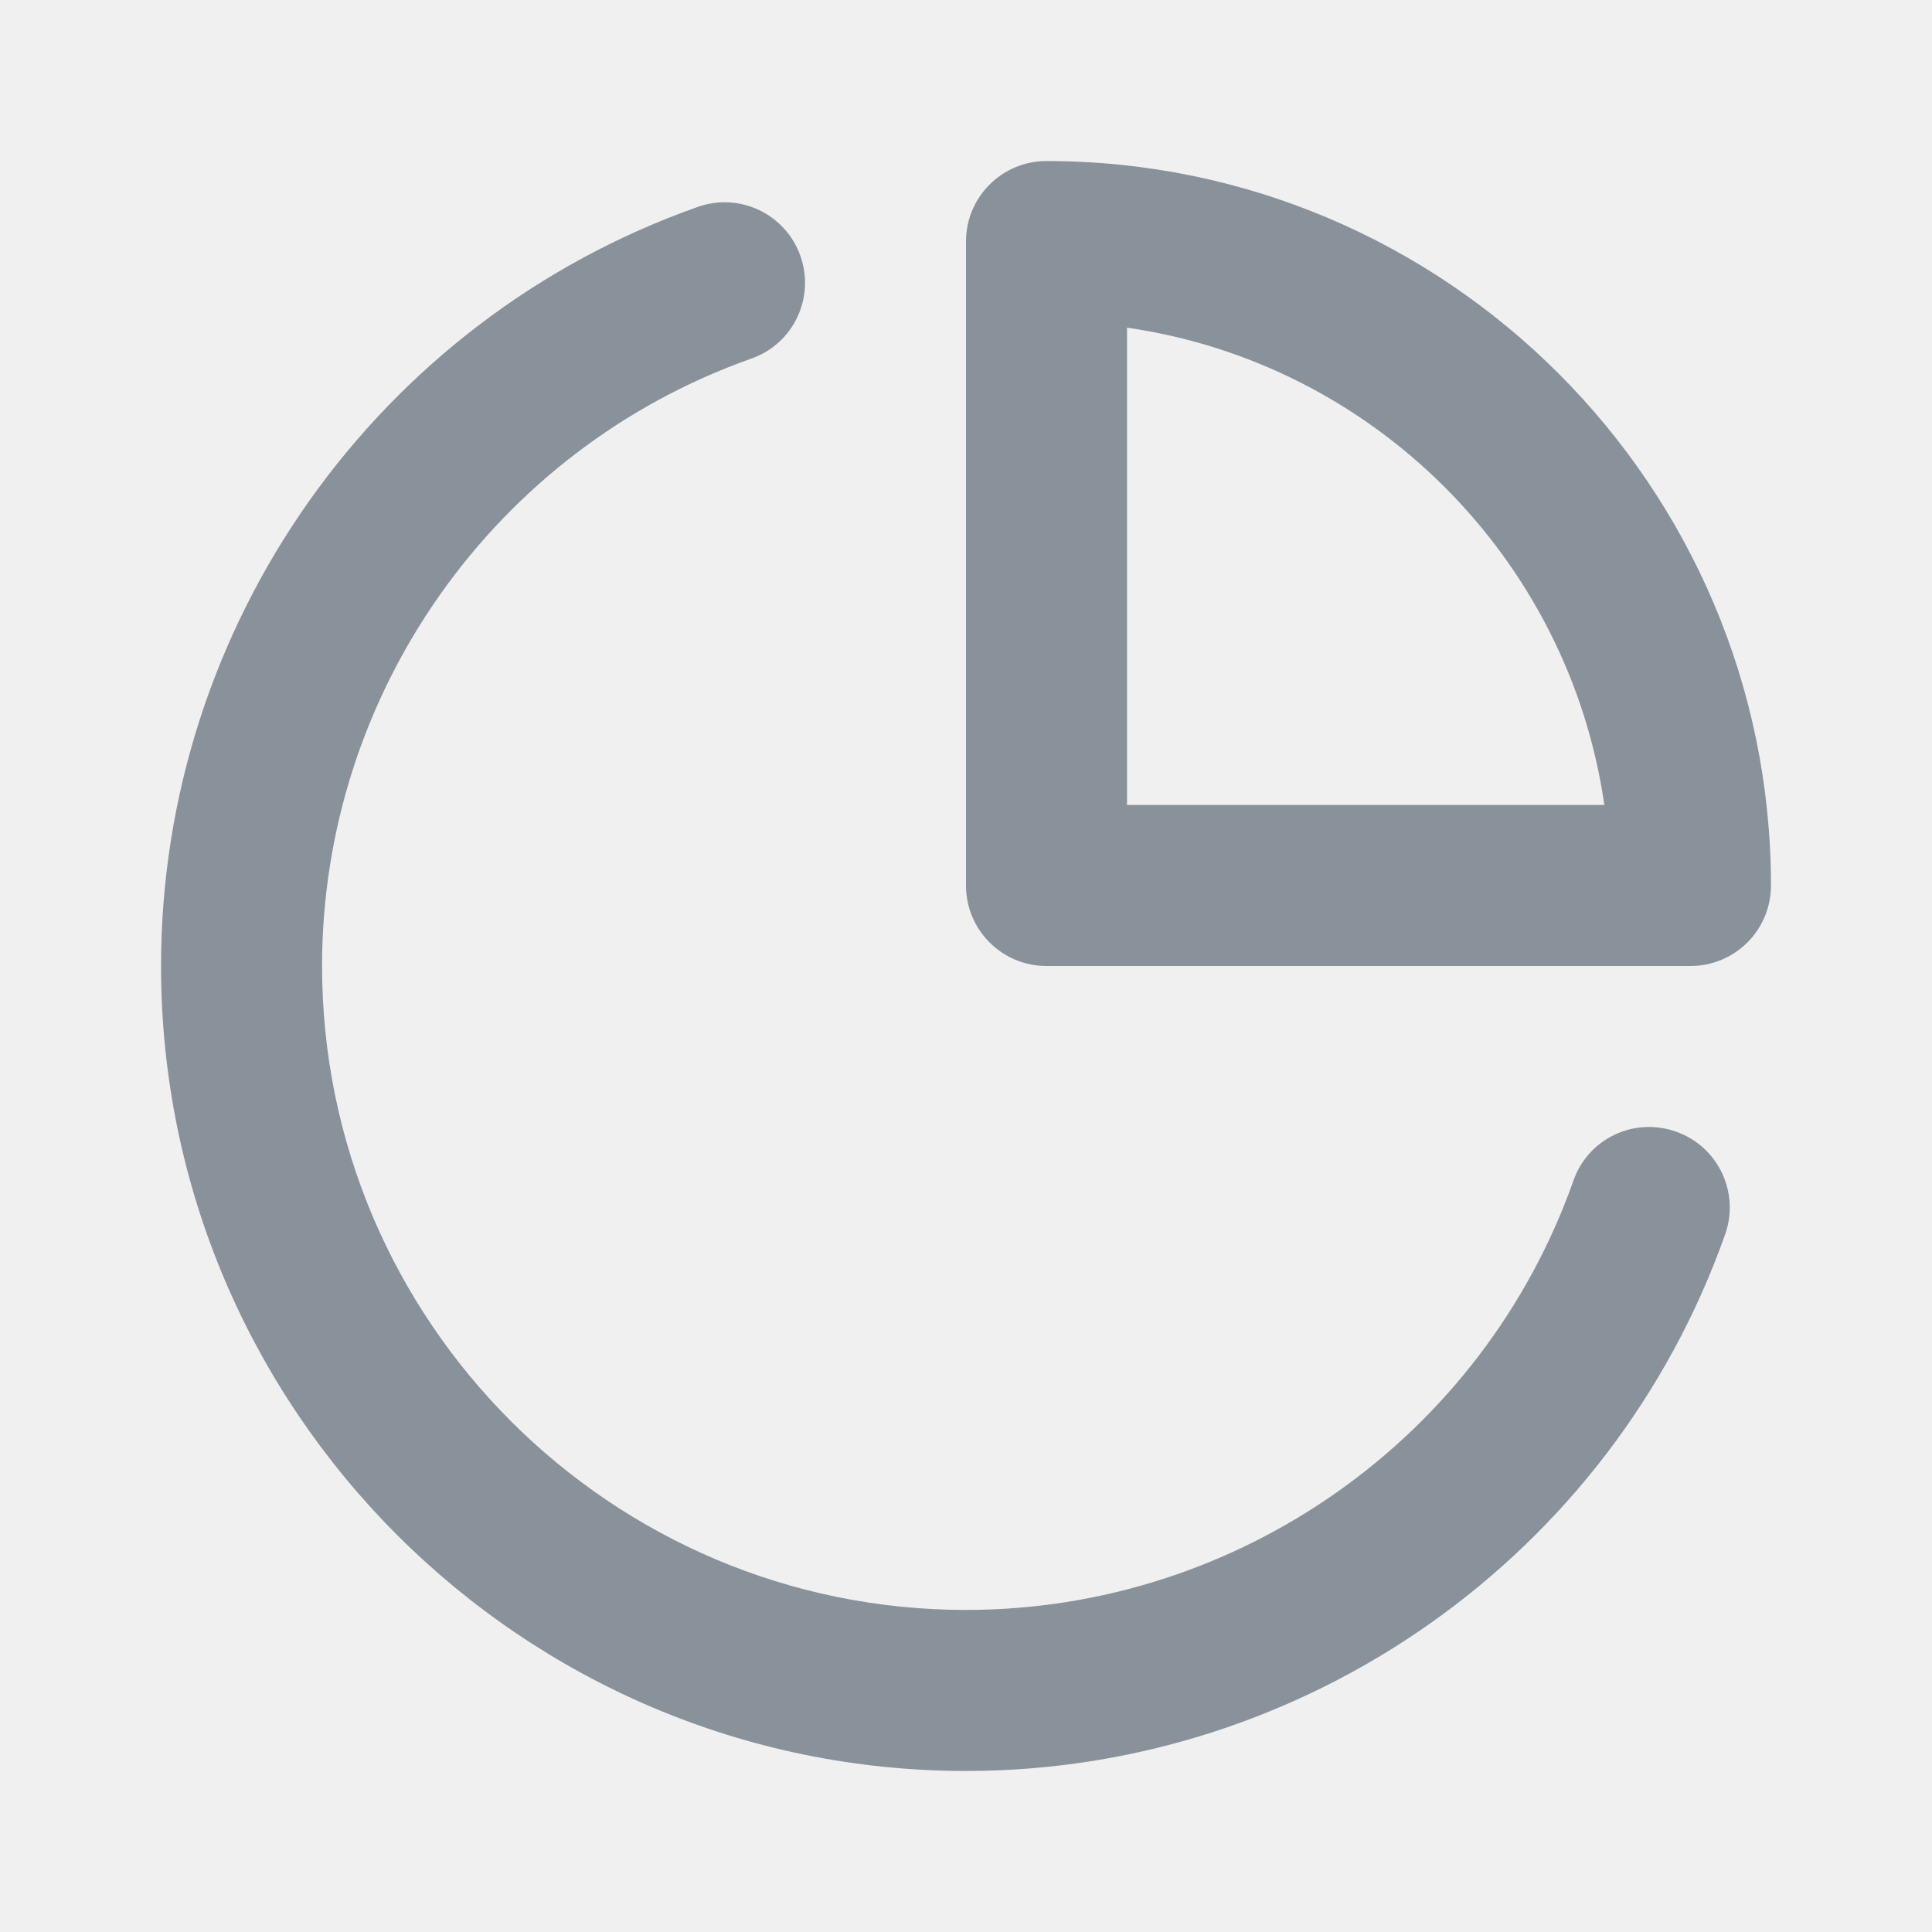
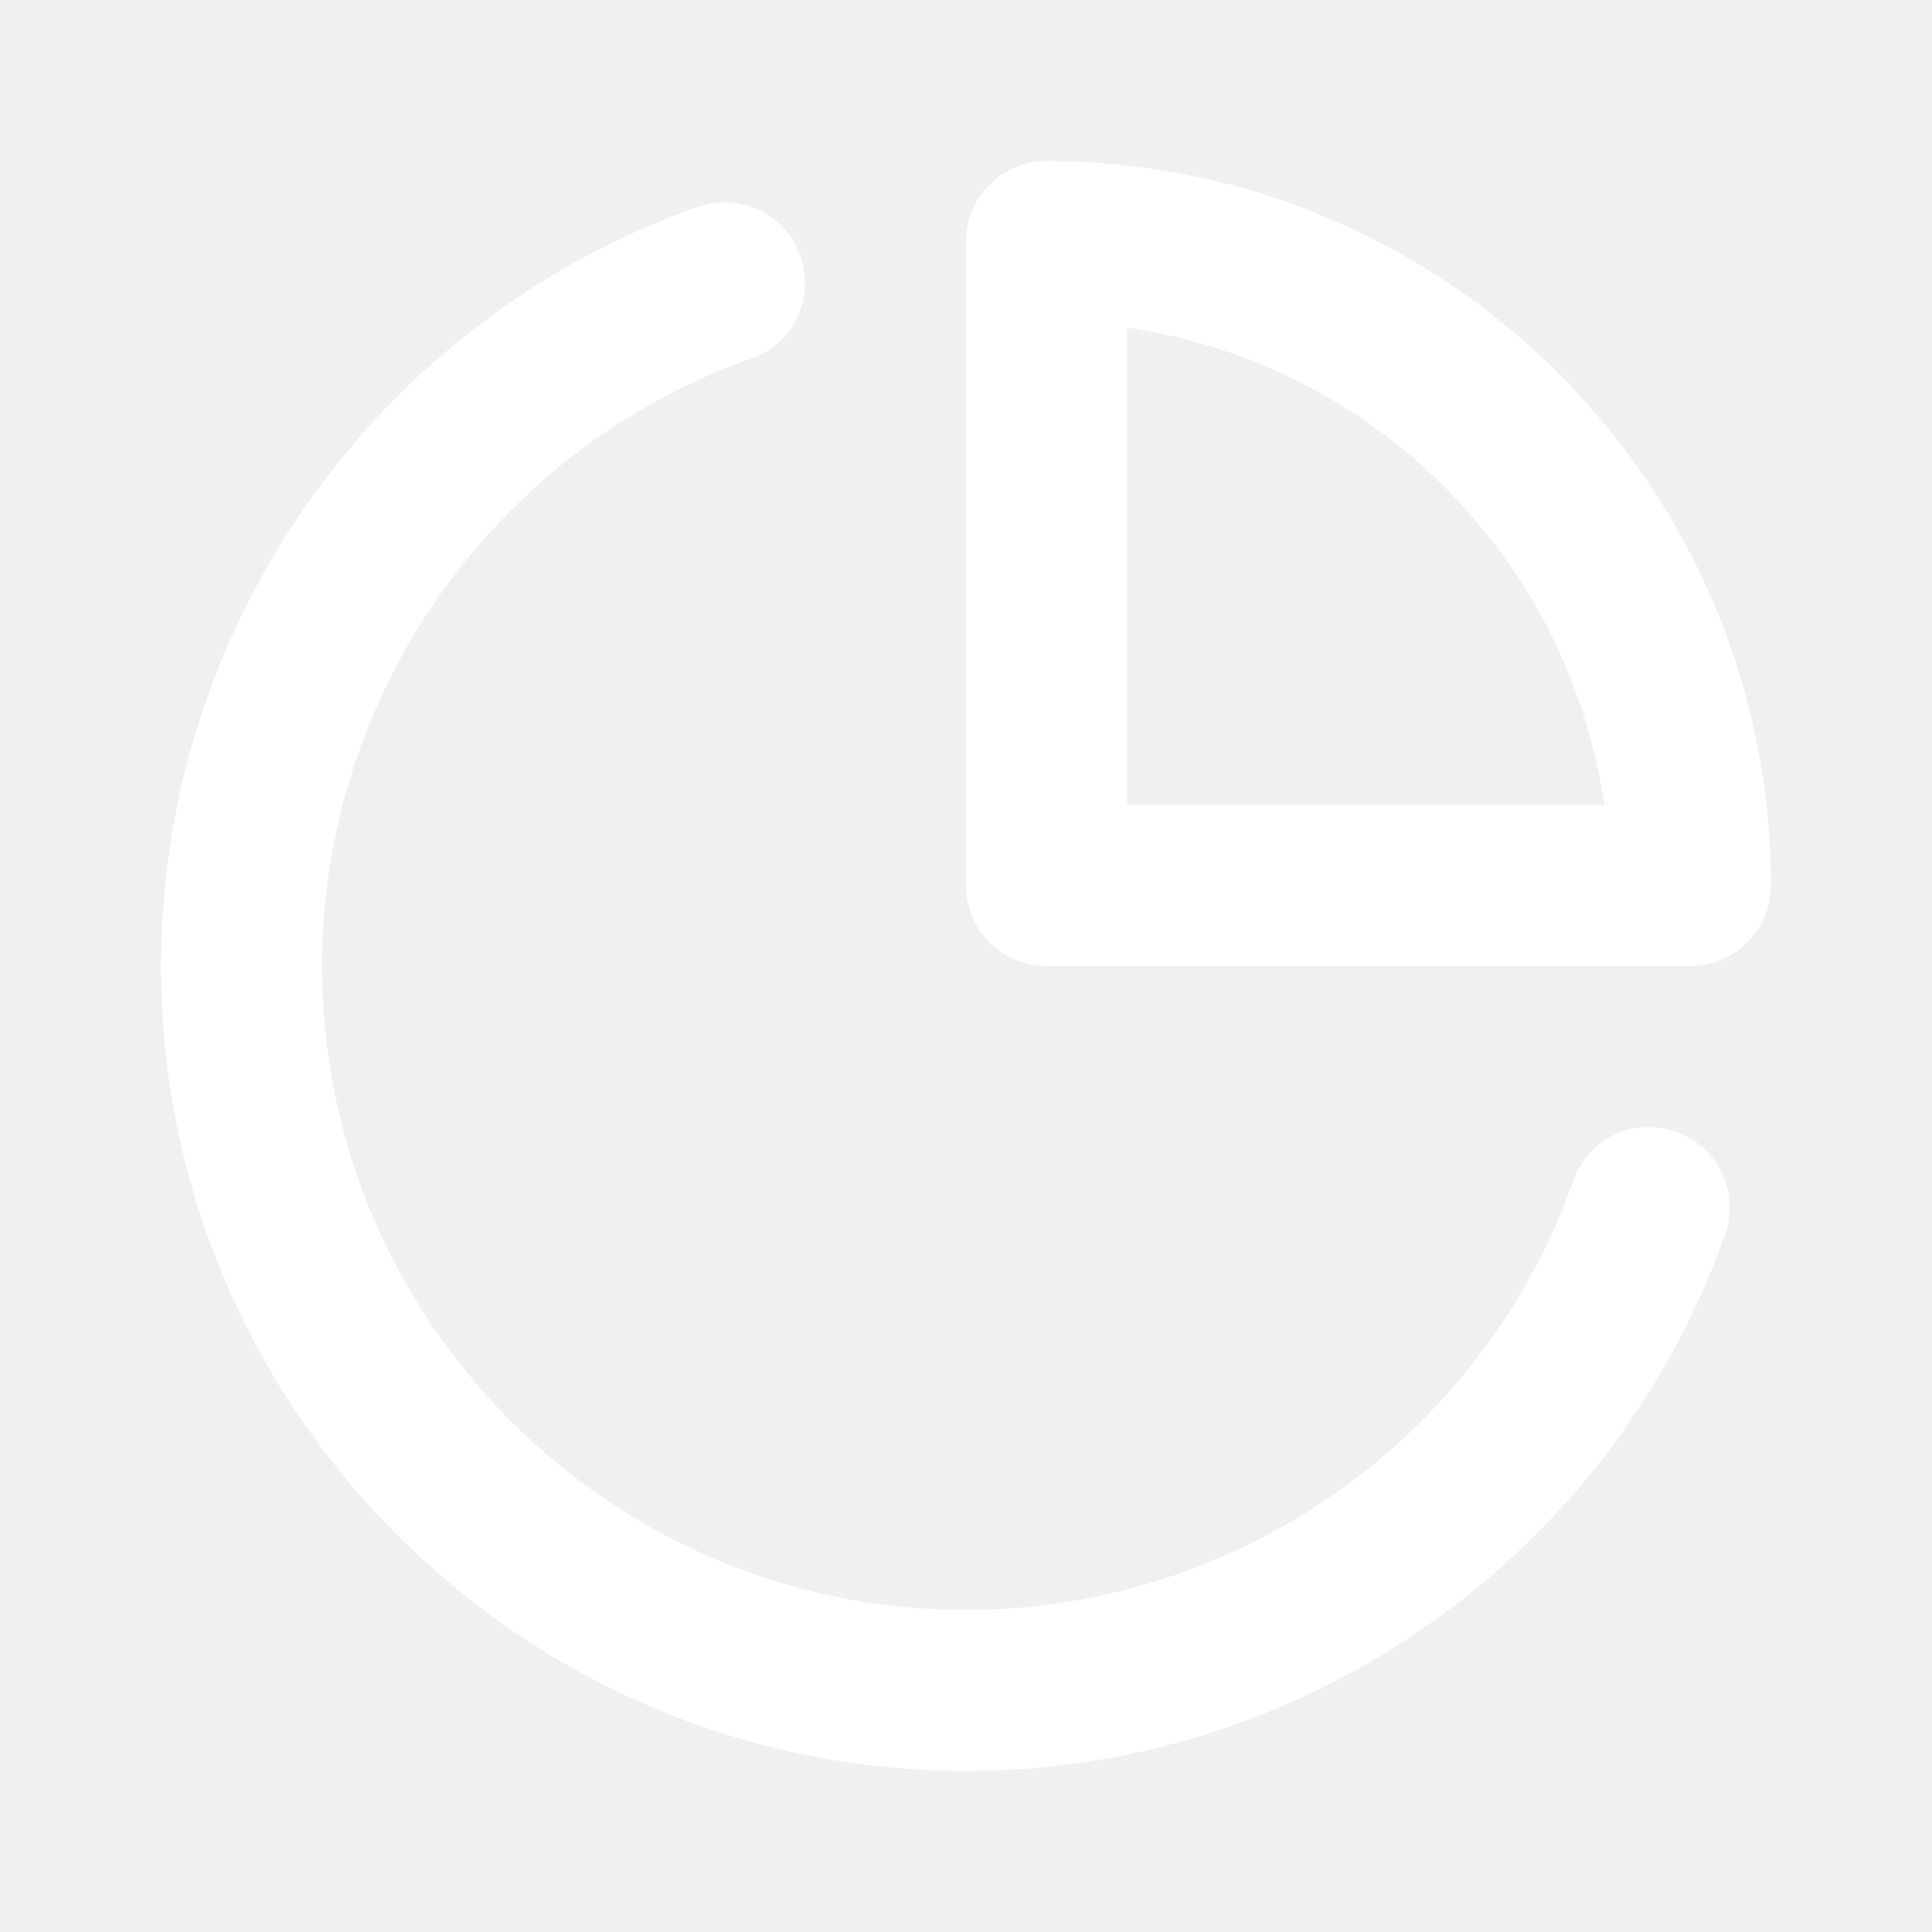
<svg xmlns="http://www.w3.org/2000/svg" width="20" height="20" viewBox="0 0 20 20" fill="none">
-   <g id="arrow-circle-down-fill" opacity="0.5">
-     <path id="ð¨ Icon Ð¡olor" fill-rule="evenodd" clip-rule="evenodd" d="M17.351 11.715C16.915 11.56 16.44 11.787 16.288 12.222C15.348 14.88 12.82 16.666 10 16.666C6.324 16.666 3.334 13.676 3.334 10C3.334 7.18 5.119 4.652 7.778 3.712C8.212 3.56 8.439 3.084 8.286 2.65C8.133 2.216 7.657 1.988 7.223 2.142C3.899 3.316 1.667 6.474 1.667 10C1.667 14.595 5.405 18.333 10 18.333C13.526 18.333 16.684 16.101 17.859 12.777C18.012 12.344 17.785 11.868 17.351 11.715M11.667 8.333V3.392C14.217 3.759 16.241 5.782 16.608 8.333H11.667ZM10.833 1.667C10.373 1.667 10 2.039 10 2.5V9.167C10 9.627 10.373 10 10.833 10H17.5C17.96 10 18.333 9.627 18.333 9.167C18.333 5.031 14.968 1.667 10.833 1.667V1.667Z" fill="#223345" />
-     <mask id="mask0_0_66" style="mask-type:luminance" maskUnits="userSpaceOnUse" x="1" y="1" width="18" height="18">
-       <path id="ð¨ Icon Ð¡olor_2" fill-rule="evenodd" clip-rule="evenodd" d="M17.351 11.715C16.915 11.56 16.44 11.787 16.288 12.222C15.348 14.88 12.82 16.666 10 16.666C6.324 16.666 3.334 13.676 3.334 10C3.334 7.18 5.119 4.652 7.778 3.712C8.212 3.56 8.439 3.084 8.286 2.65C8.133 2.216 7.657 1.988 7.223 2.142C3.899 3.316 1.667 6.474 1.667 10C1.667 14.595 5.405 18.333 10 18.333C13.526 18.333 16.684 16.101 17.859 12.777C18.012 12.344 17.785 11.868 17.351 11.715M11.667 8.333V3.392C14.217 3.759 16.241 5.782 16.608 8.333H11.667ZM10.833 1.667C10.373 1.667 10 2.039 10 2.5V9.167C10 9.627 10.373 10 10.833 10H17.5C17.96 10 18.333 9.627 18.333 9.167C18.333 5.031 14.968 1.667 10.833 1.667V1.667Z" fill="white" />
-     </mask>
-     <g mask="url(#mask0_0_66)">
- </g>
+   <g id="arrow-circle-down-fill" opacity="1">
+     <path id="ð¨ Icon Ð¡olor_2" fill-rule="evenodd" clip-rule="evenodd" d="M17.351 11.715C16.915 11.56 16.44 11.787 16.288 12.222C15.348 14.88 12.82 16.666 10 16.666C6.324 16.666 3.334 13.676 3.334 10C3.334 7.18 5.119 4.652 7.778 3.712C8.212 3.56 8.439 3.084 8.286 2.65C8.133 2.216 7.657 1.988 7.223 2.142C3.899 3.316 1.667 6.474 1.667 10C1.667 14.595 5.405 18.333 10 18.333C13.526 18.333 16.684 16.101 17.859 12.777C18.012 12.344 17.785 11.868 17.351 11.715M11.667 8.333V3.392C14.217 3.759 16.241 5.782 16.608 8.333H11.667ZM10.833 1.667C10.373 1.667 10 2.039 10 2.5V9.167C10 9.627 10.373 10 10.833 10H17.5C17.96 10 18.333 9.627 18.333 9.167C18.333 5.031 14.968 1.667 10.833 1.667V1.667Z" fill="white" />
  </g>
</svg>
